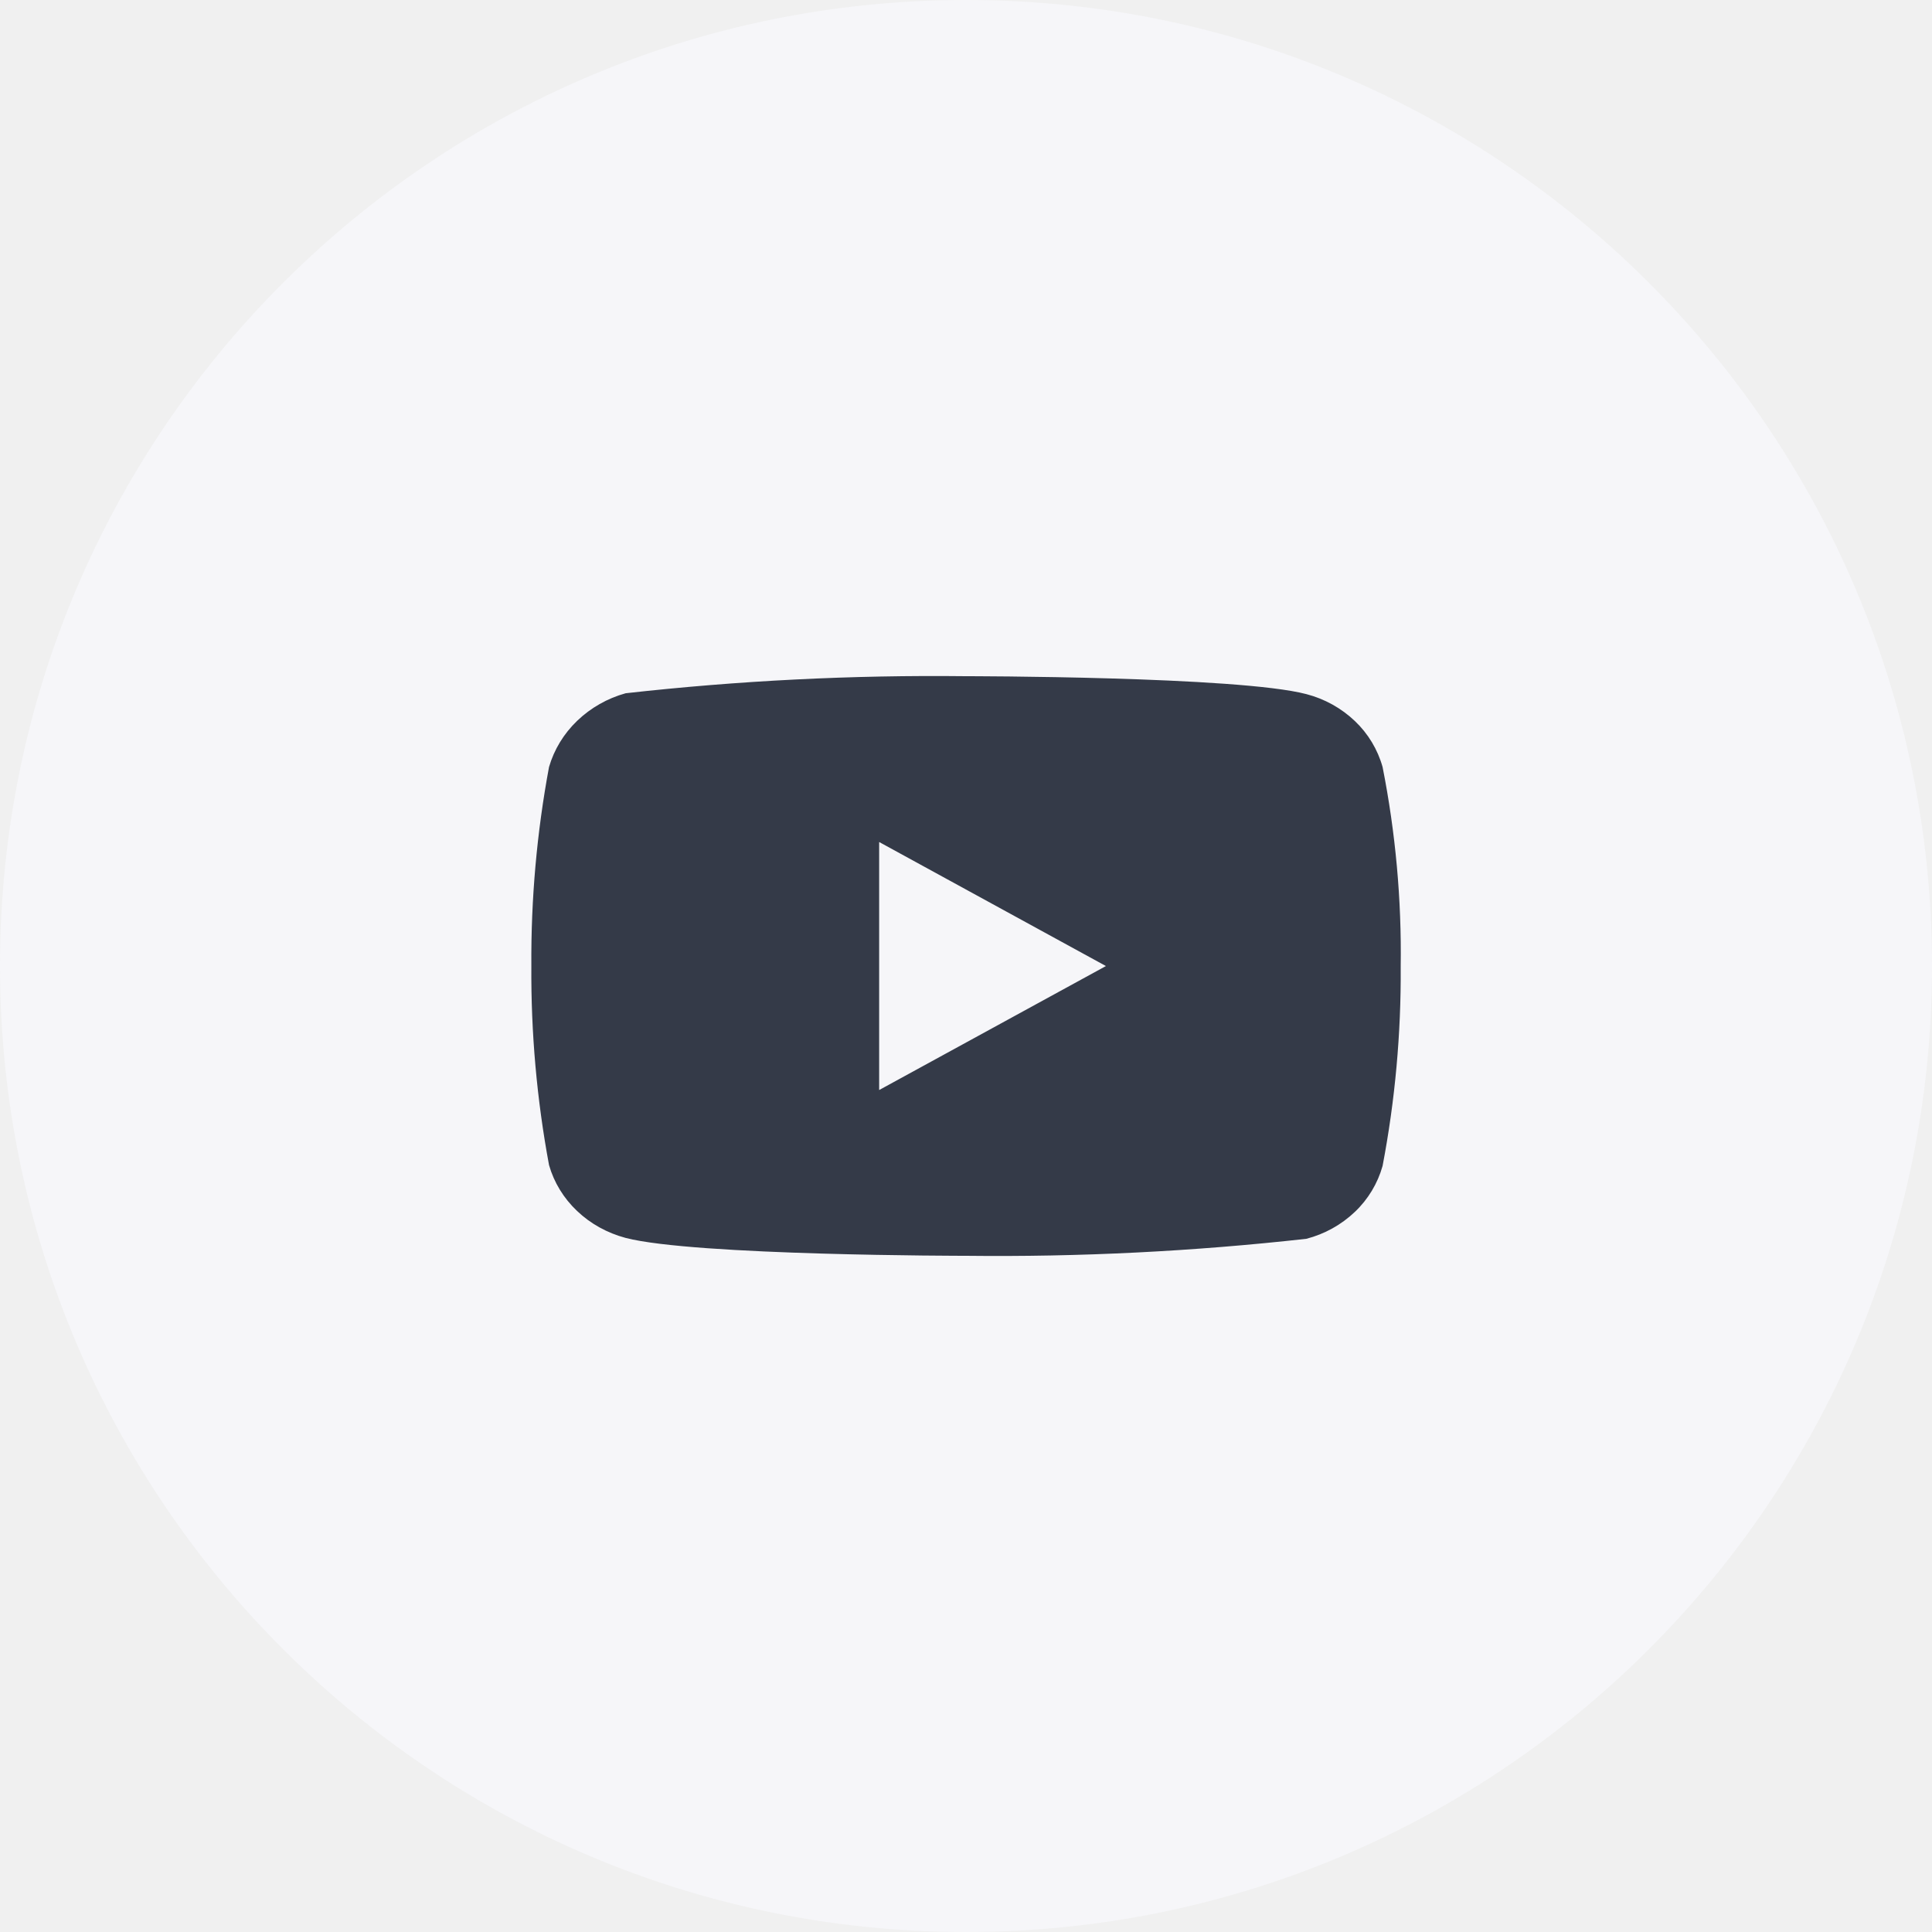
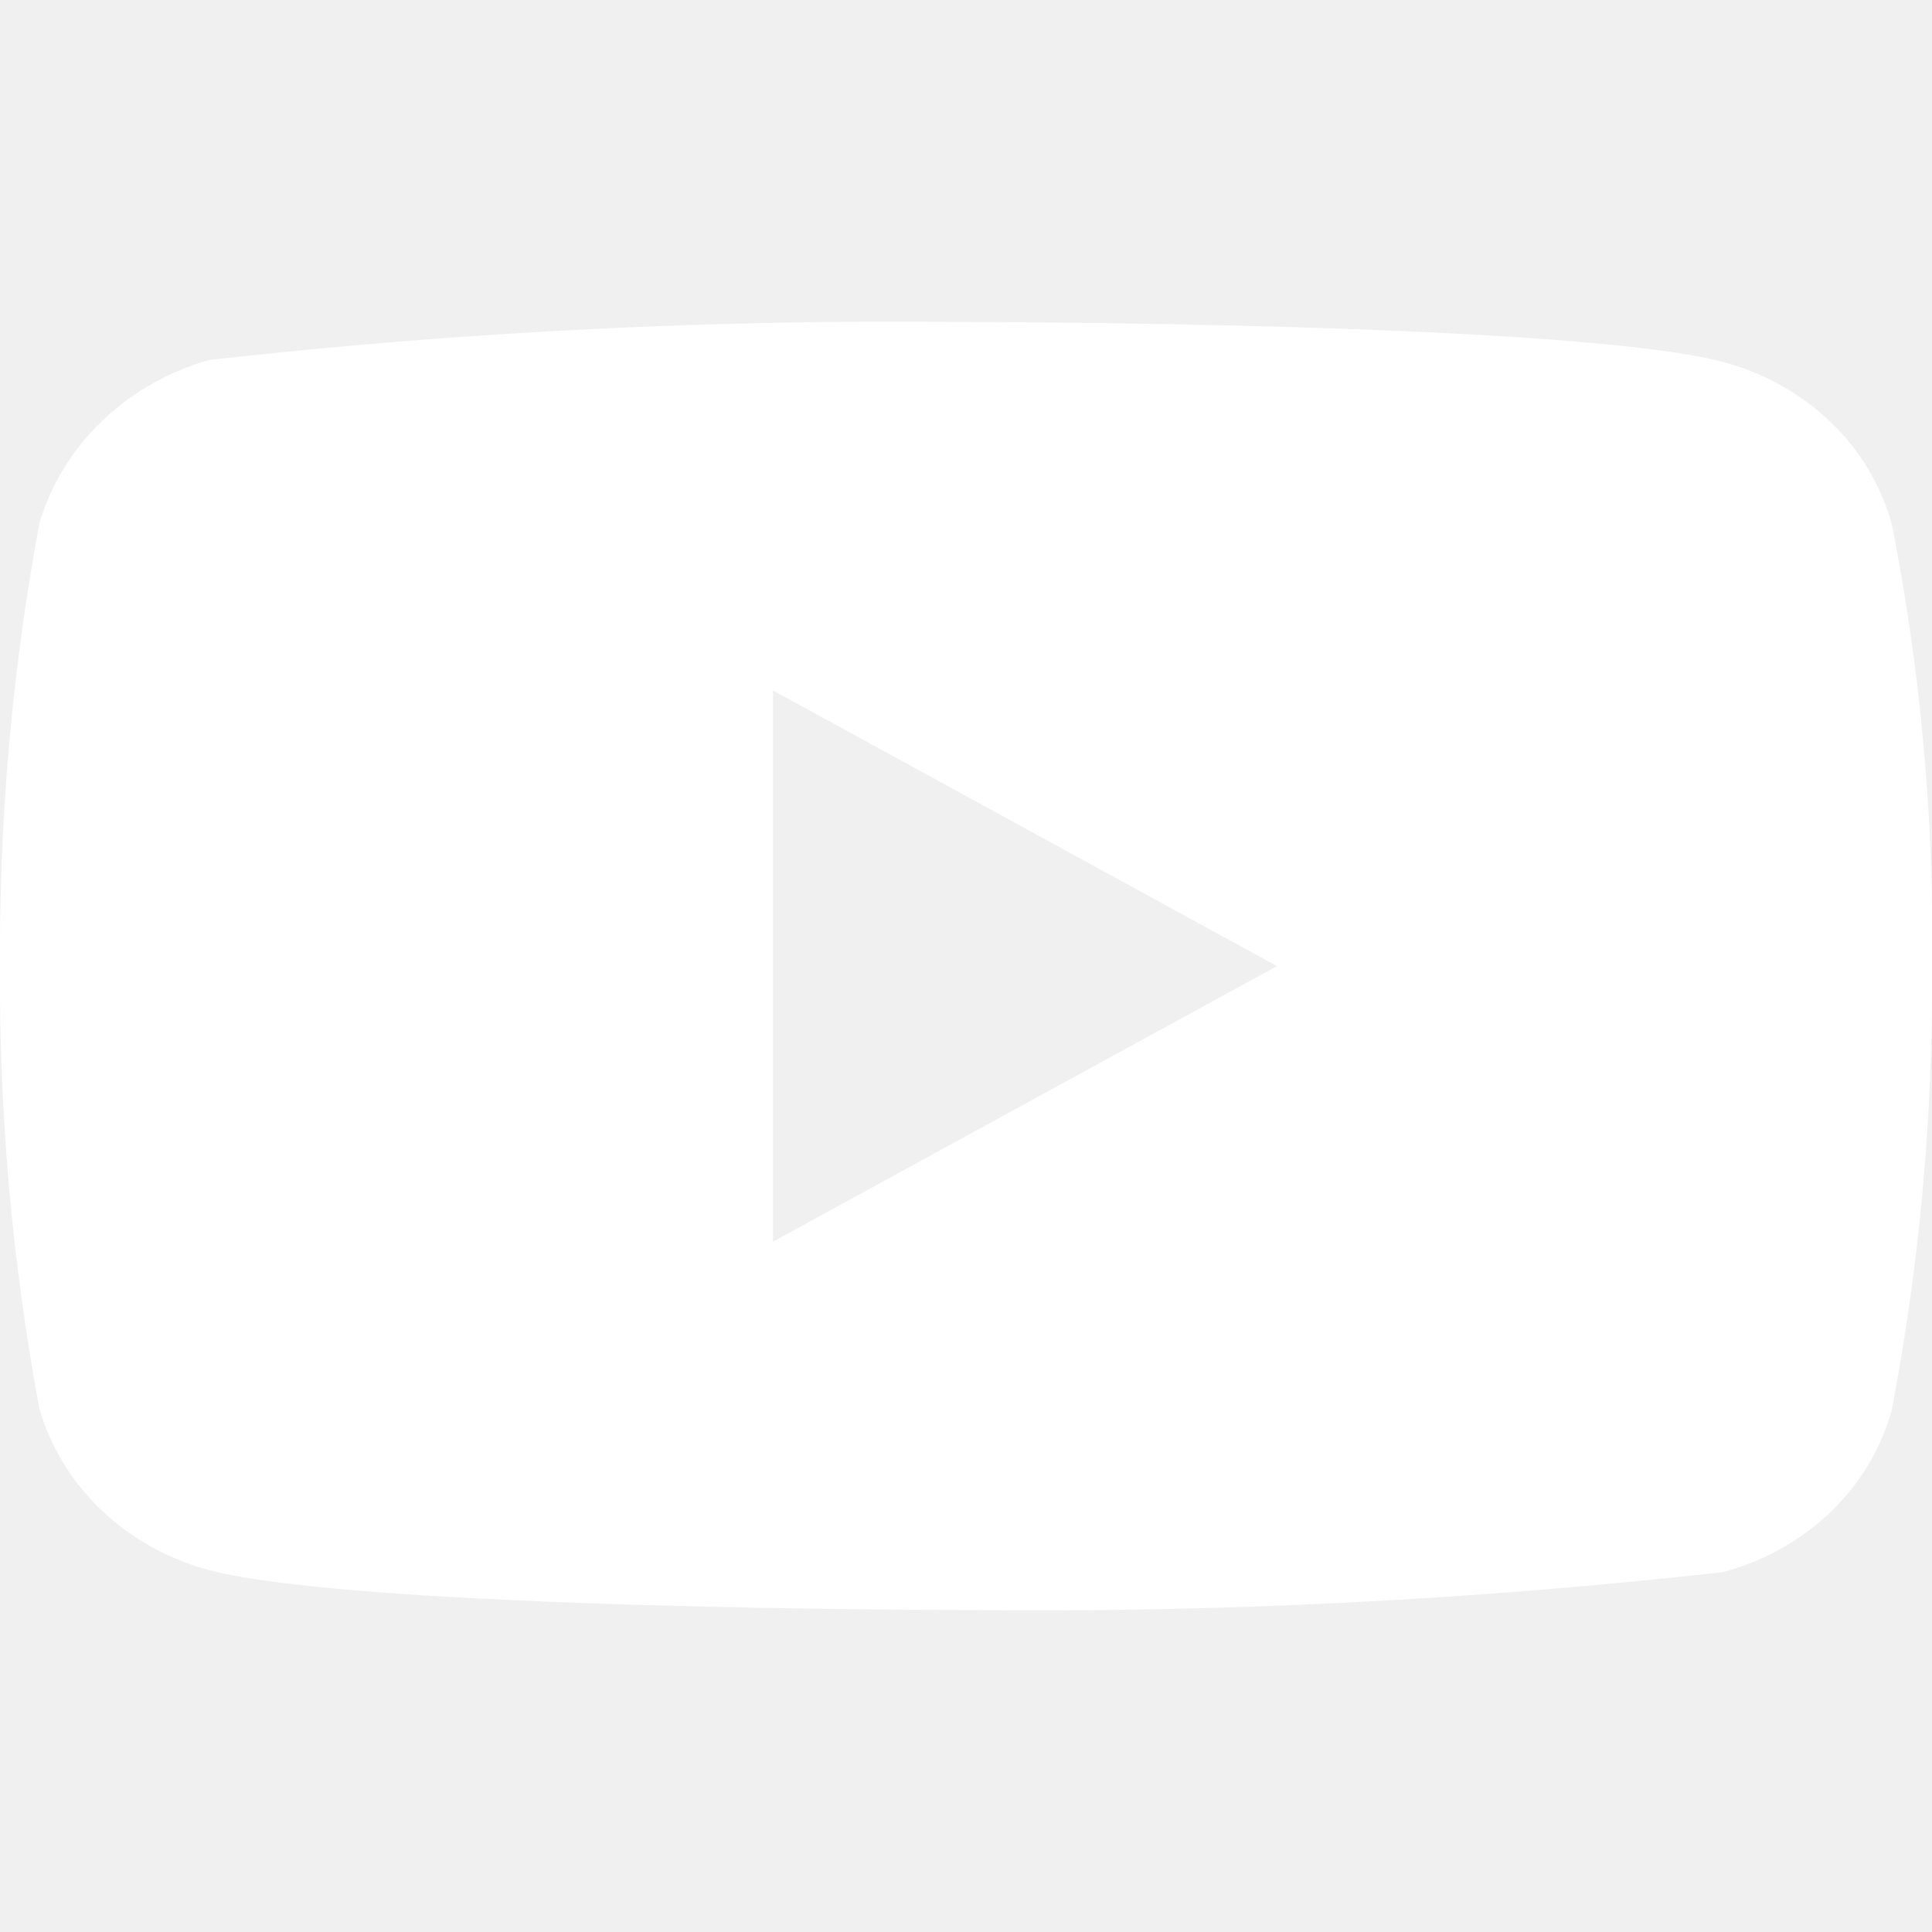
- <svg xmlns="http://www.w3.org/2000/svg" width="40" height="40" viewBox="0 0 40 40" fill="none">
-   <rect width="40" height="40" rx="20" fill="#F6F6F9" />
-   <g clip-path="url(#clip0_4181_44984)">
-     <g clip-path="url(#clip1_4181_44984)">
-       <path d="M28.625 15.88C28.523 15.517 28.325 15.188 28.051 14.928C27.769 14.66 27.424 14.469 27.047 14.371C25.639 14 19.996 14 19.996 14C17.643 13.973 15.291 14.091 12.954 14.353C12.577 14.457 12.232 14.653 11.95 14.923C11.672 15.19 11.472 15.519 11.367 15.88C11.114 17.238 10.992 18.618 11.001 20C10.992 21.381 11.114 22.76 11.367 24.121C11.469 24.48 11.669 24.808 11.948 25.072C12.226 25.337 12.572 25.528 12.954 25.63C14.381 26 19.996 26 19.996 26C22.352 26.027 24.706 25.909 27.047 25.648C27.424 25.55 27.769 25.359 28.051 25.091C28.325 24.831 28.523 24.502 28.625 24.139C28.884 22.78 29.009 21.4 29 20.017C29.02 18.629 28.894 17.242 28.625 15.88V15.88ZM18.202 22.568V17.433L22.897 20.001L18.202 22.568Z" fill="#343A48" />
+ <svg xmlns="http://www.w3.org/2000/svg" width="18" height="18" viewBox="0 0 18 18" fill="none">
+   <g clip-path="url(#clip0_4181_45103)">
+     <g clip-path="url(#clip1_4181_45103)">
+       <path d="M17.625 4.88C17.523 4.517 17.325 4.188 17.051 3.928C16.769 3.66 16.424 3.469 16.047 3.371C14.639 3 8.996 3 8.996 3C6.643 2.973 4.292 3.091 1.953 3.353C1.577 3.457 1.232 3.653 0.95 3.923C0.672 4.19 0.471 4.519 0.366 4.88C0.114 6.238 -0.008 7.618 0 9C-0.009 10.381 0.114 11.76 0.366 13.121C0.469 13.48 0.669 13.808 0.948 14.072C1.226 14.337 1.572 14.528 1.953 14.63C3.381 15 8.996 15 8.996 15C11.351 15.027 13.706 14.909 16.047 14.648C16.424 14.55 16.769 14.359 17.051 14.091C17.325 13.831 17.523 13.502 17.625 13.139C17.884 11.78 18.009 10.4 18 9.017C18.02 7.629 17.894 6.242 17.625 4.88V4.88ZM7.202 11.568V6.433L11.897 9.001L7.202 11.568Z" fill="white" />
    </g>
  </g>
  <defs>
-     <clipPath id="clip0_4181_44984">
-       <rect width="18" height="18" fill="white" transform="translate(11 11)" />
+     <clipPath id="clip0_4181_45103">
+       <rect width="18" height="18" fill="white" />
    </clipPath>
-     <clipPath id="clip1_4181_44984">
-       <rect width="18" height="18" fill="white" transform="translate(11 11)" />
+     <clipPath id="clip1_4181_45103">
+       <rect width="18" height="18" fill="white" />
    </clipPath>
  </defs>
</svg>
